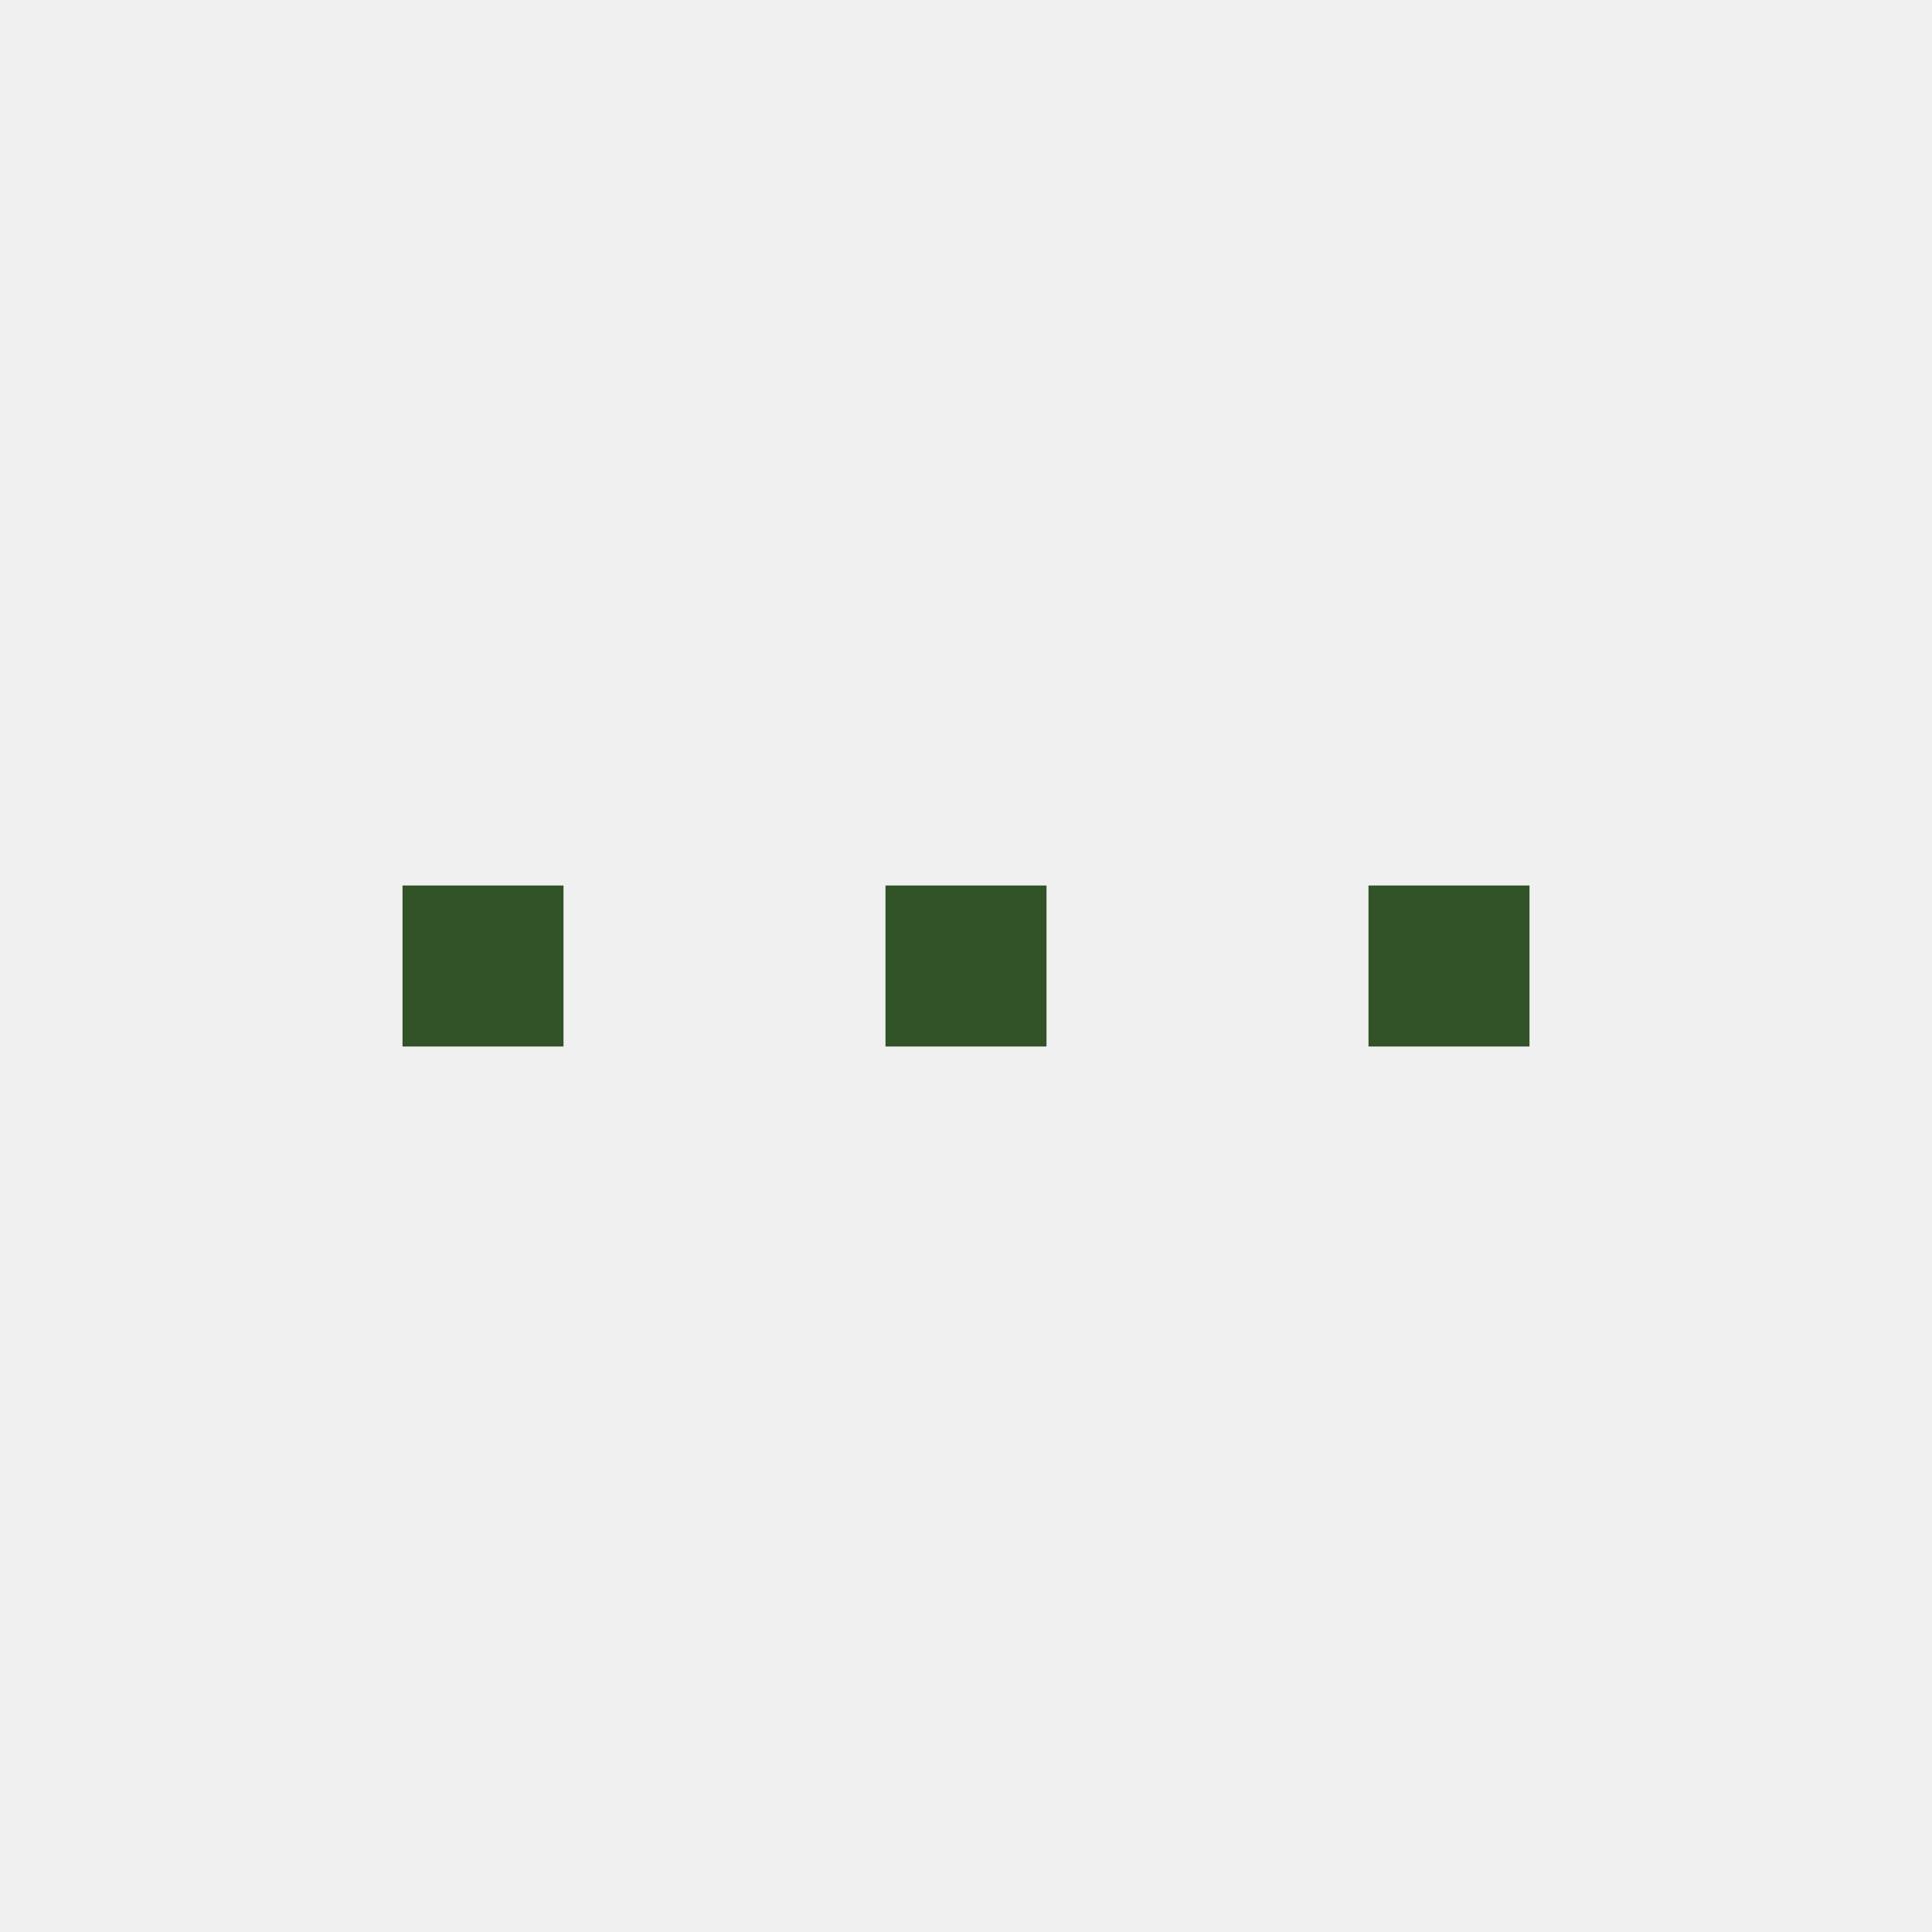
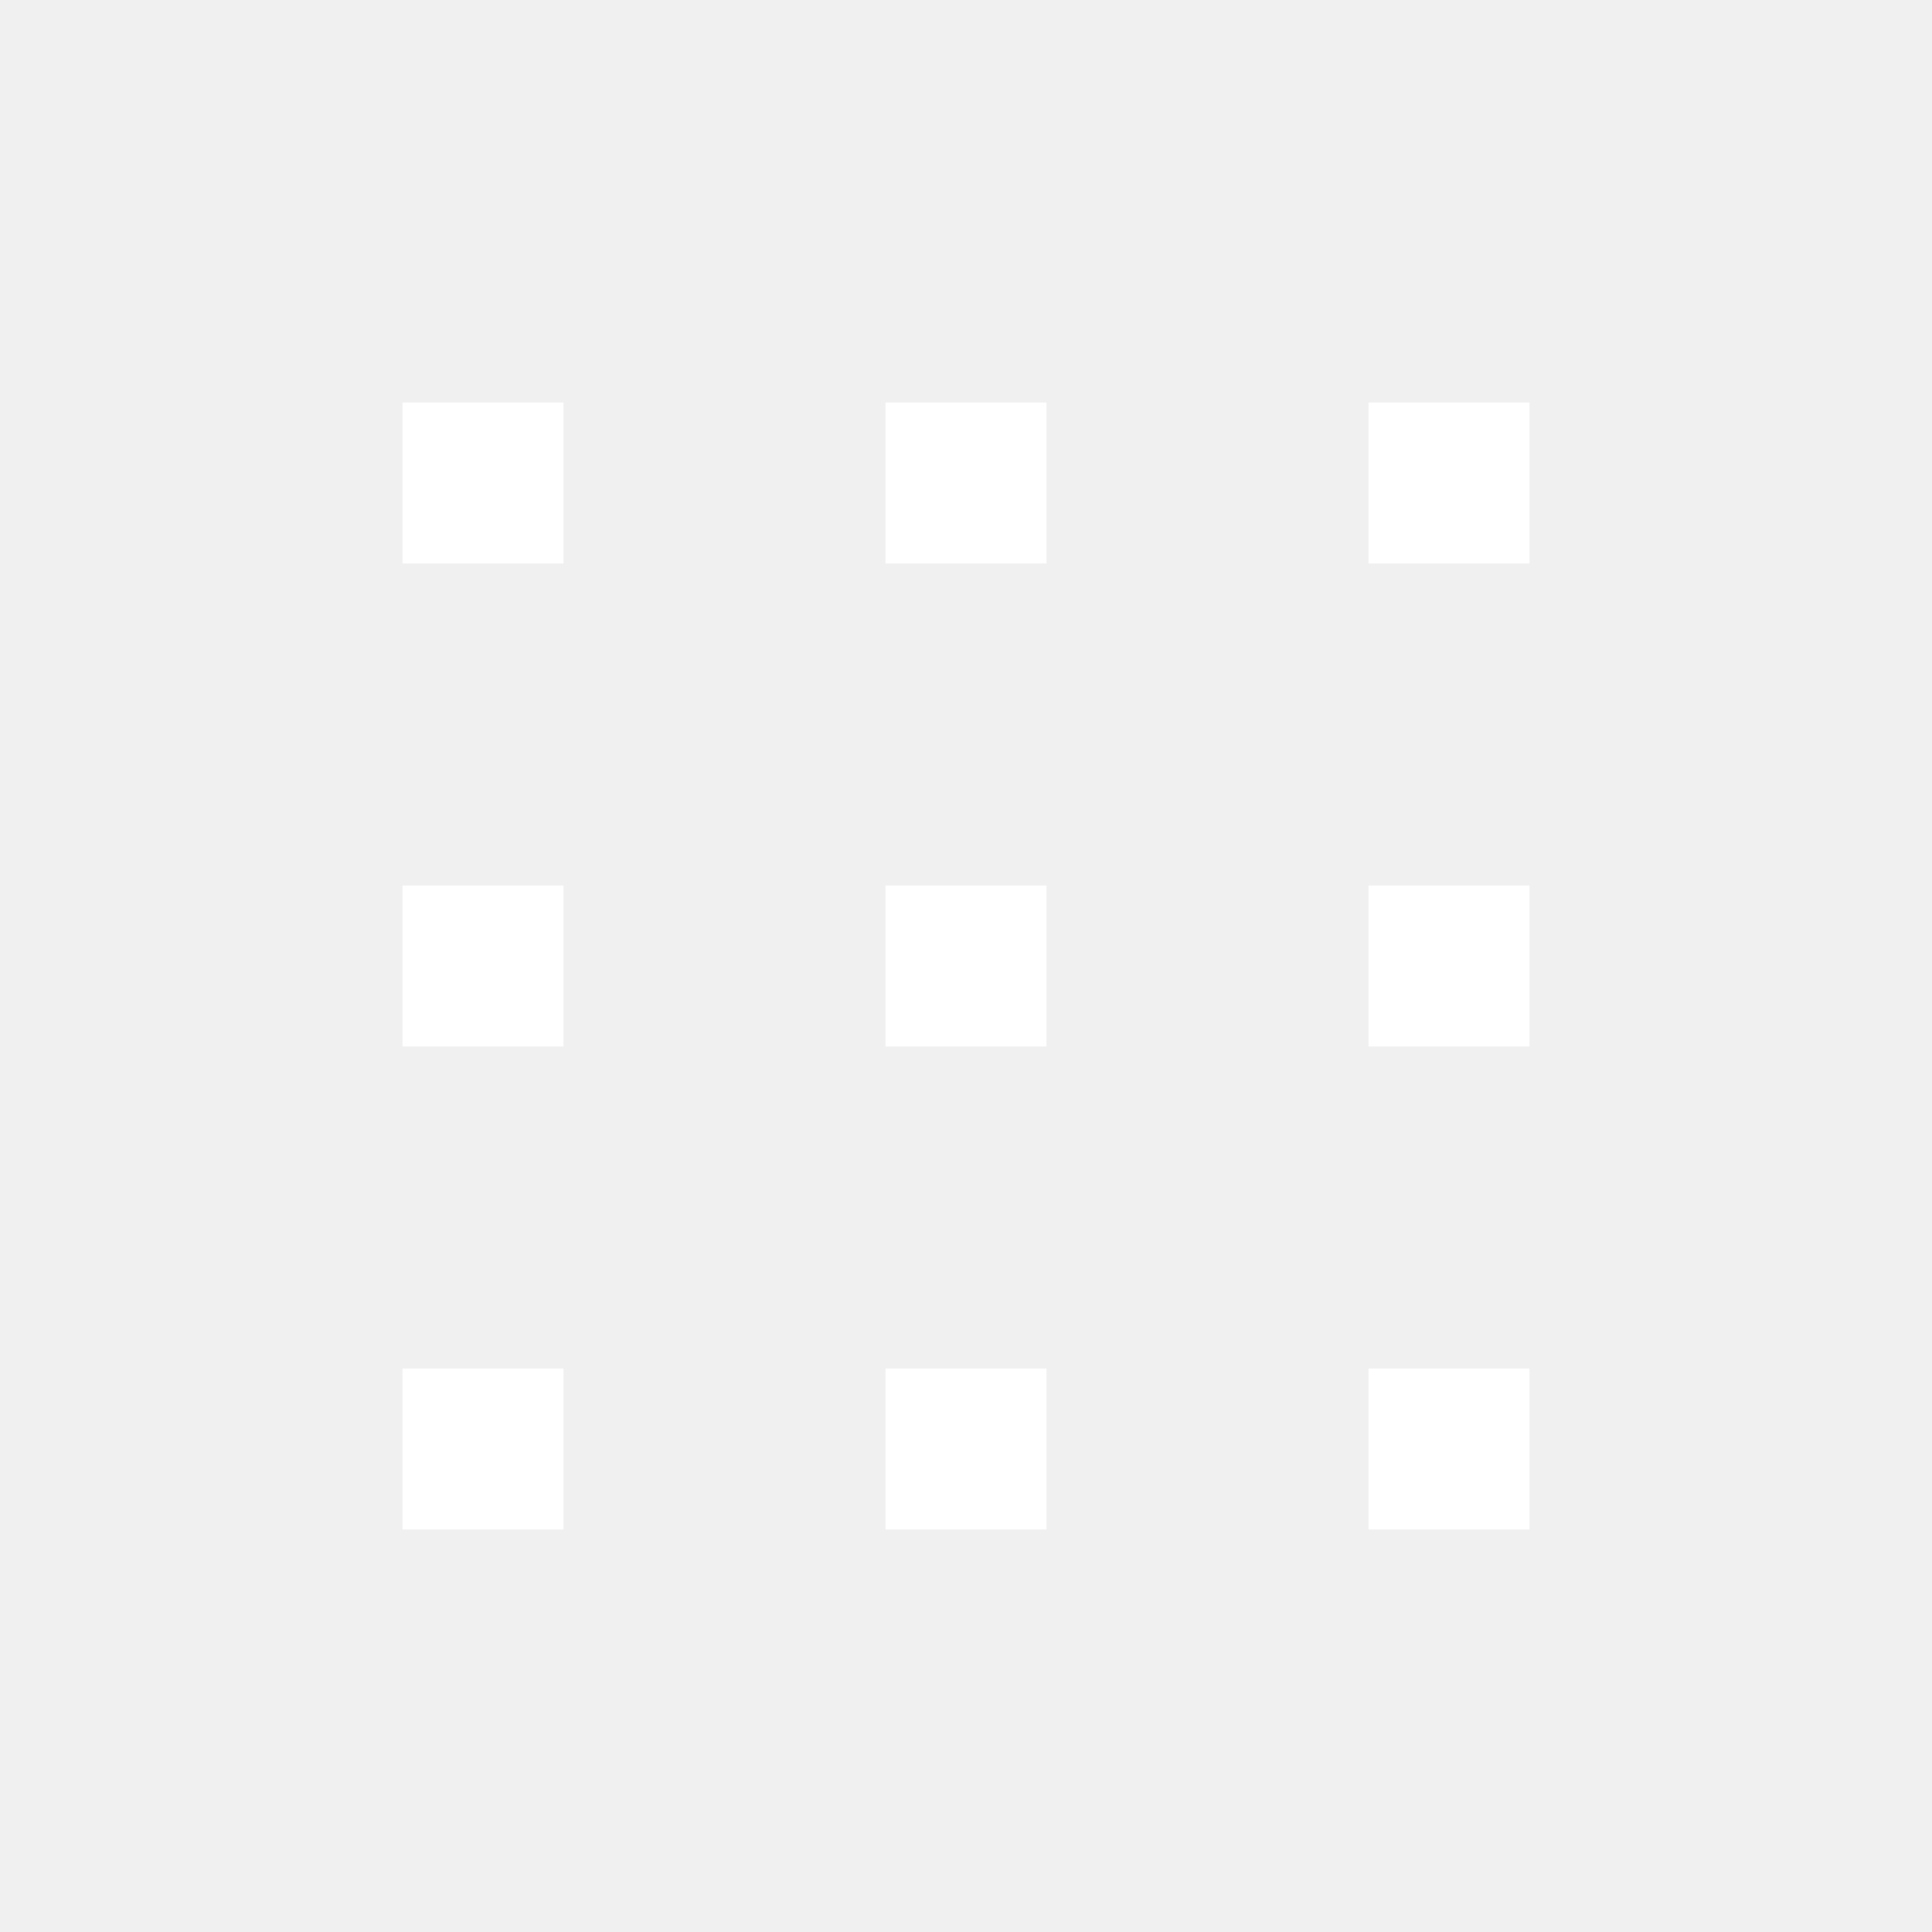
<svg xmlns="http://www.w3.org/2000/svg" xmlns:ns1="http://www.openswatchbook.org/uri/2009/osb" width="24" height="24" id="svg11300" version="1.0" style="display:inline;enable-background:new">
  <defs id="defs3">
    <linearGradient id="selected_bg_color" ns1:paint="solid">
      <stop style="stop-color:#5294e2;stop-opacity:1;" offset="0" id="stop4140" />
    </linearGradient>
  </defs>
  <g style="display:inline" id="layer1" transform="translate(0,-276)">
-     <rect style="opacity:1;fill:#325328;fill-opacity:1;stroke:none;stroke-width:1;stroke-linecap:round;stroke-linejoin:miter;stroke-miterlimit:4;stroke-dasharray:none;stroke-dashoffset:0;stroke-opacity:1" id="rect4138" width="2" height="2" x="5" y="287" />
-     <rect style="display:inline;opacity:1;fill:#325328;fill-opacity:1;stroke:none;stroke-width:1;stroke-linecap:round;stroke-linejoin:miter;stroke-miterlimit:4;stroke-dasharray:none;stroke-dashoffset:0;stroke-opacity:1;enable-background:new" id="rect4138-6" width="2" height="2" x="11" y="287" />
-     <rect style="display:inline;opacity:1;fill:#325328;fill-opacity:1;stroke:none;stroke-width:1;stroke-linecap:round;stroke-linejoin:miter;stroke-miterlimit:4;stroke-dasharray:none;stroke-dashoffset:0;stroke-opacity:1;enable-background:new" id="rect4138-9" width="2" height="2" x="17" y="287" />
+     <rect style="opacity:1;fill:#ffffff;fill-opacity:1;stroke:none;stroke-width:1;stroke-linecap:round;stroke-linejoin:miter;stroke-miterlimit:4;stroke-dasharray:none;stroke-dashoffset:0;stroke-opacity:1" id="rect4138" width="2" height="2" x="5" y="287" />
+     <rect style="display:inline;opacity:1;fill:#ffffff;fill-opacity:1;stroke:none;stroke-width:1;stroke-linecap:round;stroke-linejoin:miter;stroke-miterlimit:4;stroke-dasharray:none;stroke-dashoffset:0;stroke-opacity:1;enable-background:new" id="rect4138-6" width="2" height="2" x="11" y="287" />
+     <rect style="display:inline;opacity:1;fill:#ffffff;fill-opacity:1;stroke:none;stroke-width:1;stroke-linecap:round;stroke-linejoin:miter;stroke-miterlimit:4;stroke-dasharray:none;stroke-dashoffset:0;stroke-opacity:1;enable-background:new" id="rect4138-9" width="2" height="2" x="17" y="287" />
+     <rect y="281" x="5" height="2" width="2" id="rect822" style="opacity:1;fill:#ffffff;fill-opacity:1;stroke:none;stroke-width:1;stroke-linecap:round;stroke-linejoin:miter;stroke-miterlimit:4;stroke-dasharray:none;stroke-dashoffset:0;stroke-opacity:1" />
+     <rect y="281" x="11" height="2" width="2" id="rect824" style="display:inline;opacity:1;fill:#ffffff;fill-opacity:1;stroke:none;stroke-width:1;stroke-linecap:round;stroke-linejoin:miter;stroke-miterlimit:4;stroke-dasharray:none;stroke-dashoffset:0;stroke-opacity:1;enable-background:new" />
+     <rect y="281" x="17" height="2" width="2" id="rect826" style="display:inline;opacity:1;fill:#ffffff;fill-opacity:1;stroke:none;stroke-width:1;stroke-linecap:round;stroke-linejoin:miter;stroke-miterlimit:4;stroke-dasharray:none;stroke-dashoffset:0;stroke-opacity:1;enable-background:new" />
+     <rect y="293" x="5" height="2" width="2" id="rect828" style="opacity:1;fill:#ffffff;fill-opacity:1;stroke:none;stroke-width:1;stroke-linecap:round;stroke-linejoin:miter;stroke-miterlimit:4;stroke-dasharray:none;stroke-dashoffset:0;stroke-opacity:1" />
+     <rect y="293" x="11" height="2" width="2" id="rect830" style="display:inline;opacity:1;fill:#ffffff;fill-opacity:1;stroke:none;stroke-width:1;stroke-linecap:round;stroke-linejoin:miter;stroke-miterlimit:4;stroke-dasharray:none;stroke-dashoffset:0;stroke-opacity:1;enable-background:new" />
+     <rect y="293" x="17" height="2" width="2" id="rect832" style="display:inline;opacity:1;fill:#ffffff;fill-opacity:1;stroke:none;stroke-width:1;stroke-linecap:round;stroke-linejoin:miter;stroke-miterlimit:4;stroke-dasharray:none;stroke-dashoffset:0;stroke-opacity:1;enable-background:new" />
  </g>
</svg>
